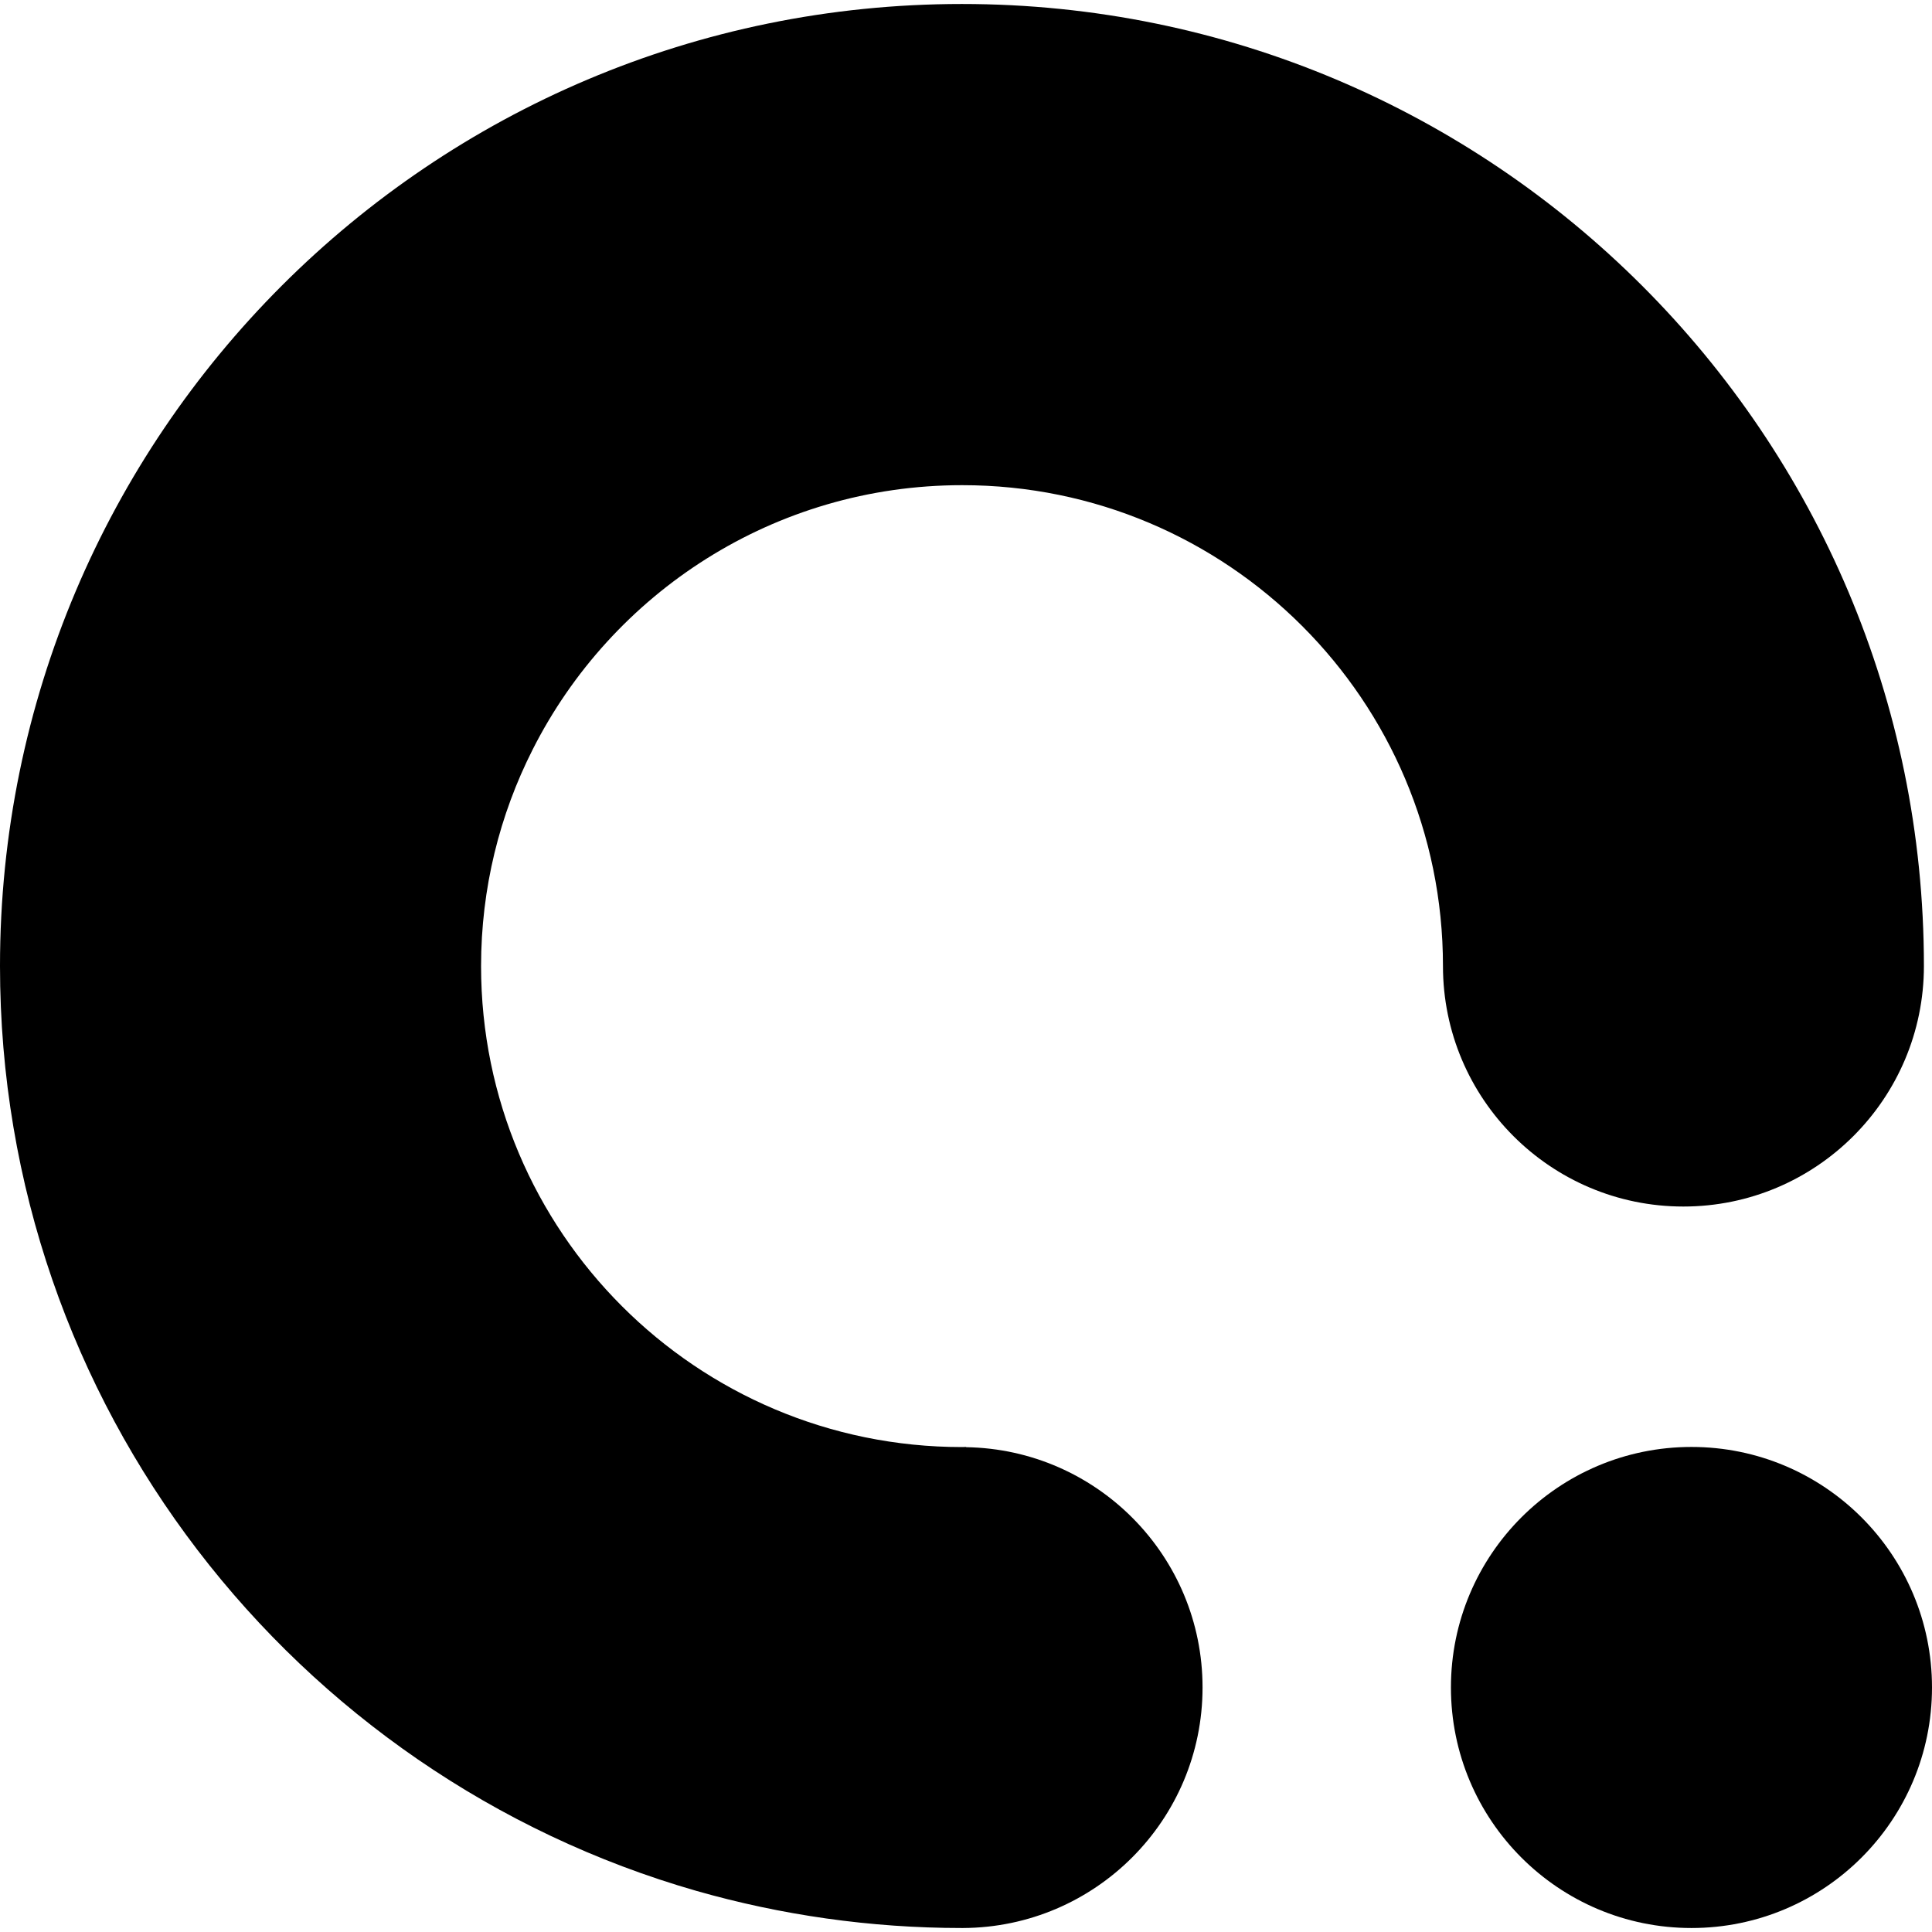
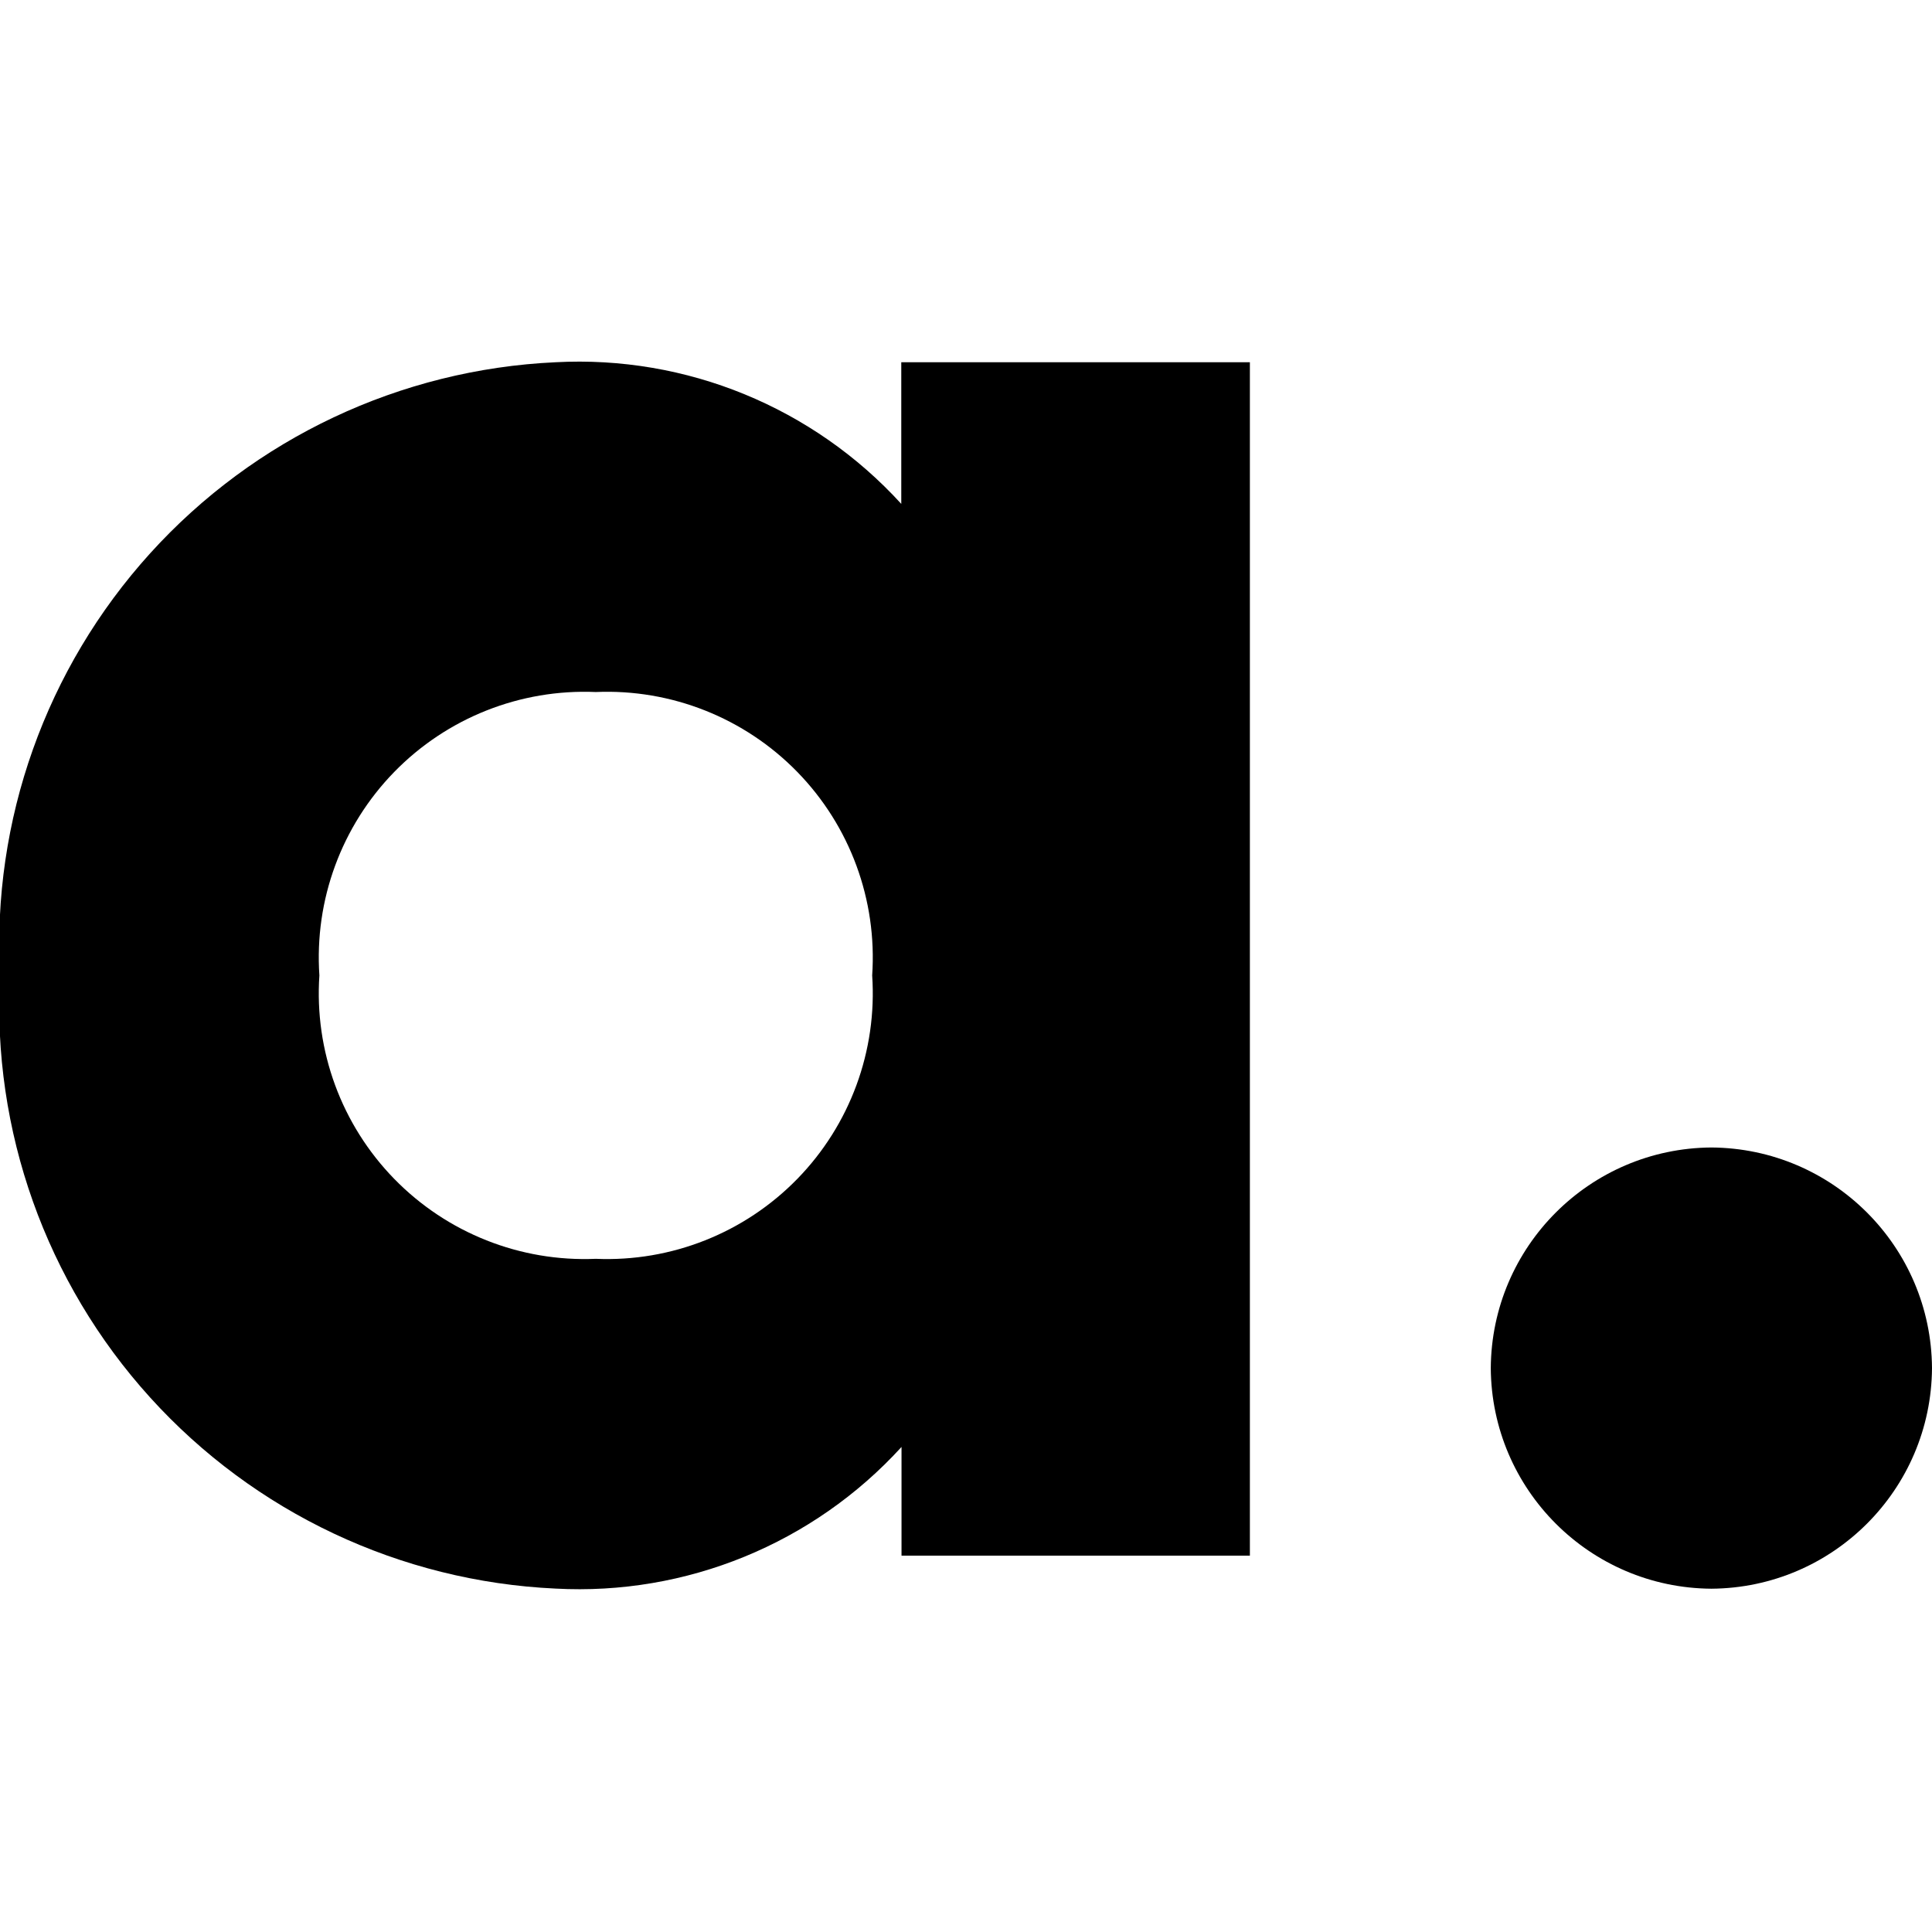
- <svg xmlns="http://www.w3.org/2000/svg" version="1.1" id="Layer_1" x="0px" y="0px" width="16px" height="16px" viewBox="0 0 16 16" style="enable-background:new 0 0 16 16;" xml:space="preserve">
-   <g>
-     <circle cx="14.008" cy="13.975" r="1.992" />
-     <path d="M13.941,9.992c1.1,0,1.992-0.893,1.992-1.992c0-4.4-3.567-7.967-7.967-7.967C3.566,0.033,0,3.6,0,8   c0,3.638,2.438,6.705,5.769,7.66c0.698,0.199,1.436,0.307,2.198,0.307c0.002,0,0.005,0,0.008,0l0,0   c1.096-0.005,1.984-0.895,1.984-1.992c0-1.088-0.874-1.973-1.958-1.99v-0.002c-0.012,0-0.022,0.001-0.034,0.001   c-2.2,0-3.983-1.784-3.983-3.983c0-0.646,0.154-1.254,0.427-1.793c0.656-1.299,2.002-2.19,3.557-2.19   C10.166,4.017,11.95,5.8,11.95,8C11.95,9.1,12.842,9.992,13.941,9.992z" />
+ <svg xmlns="http://www.w3.org/2000/svg" width="16" height="16" viewBox="0 0 16 16">
+   <defs>
+     <clipPath id="clip-safari-pinned-tab">
+       <rect width="16" height="16" />
+     </clipPath>
+   </defs>
+   <g id="safari-pinned-tab" clip-path="url(#clip-safari-pinned-tab)">
+     <g id="Component_55_10" data-name="Component 55 – 10">
+       <rect id="Rectangle_384" data-name="Rectangle 384" width="16" height="16" opacity="0" />
+       <g id="Group_859" data-name="Group 859" transform="translate(0 3)">
+         <path id="Path_26" data-name="Path 26" d="M7.464-58.24v1.173A3.613,3.613,0,0,0,4.6-58.24,4.83,4.83,0,0,0,0-53.162a4.83,4.83,0,0,0,4.6,5.078,3.613,3.613,0,0,0,2.866-1.173v.9h2.885V-58.24Zm-2.53,7.425a2.2,2.2,0,0,1-2.289-2.347,2.2,2.2,0,0,1,2.289-2.347,2.2,2.2,0,0,1,2.289,2.347A2.2,2.2,0,0,1,4.934-50.815Z" transform="translate(0 58.24)" />
+         <path id="Path_31" data-name="Path 31" d="M236.458-27.545a1.839,1.839,0,0,0,1.827-1.827,1.839,1.839,0,0,0-1.827-1.827,1.839,1.839,0,0,0-1.827,1.827A1.839,1.839,0,0,0,236.458-27.545Z" transform="translate(-222.285 37.702)" />
+       </g>
+     </g>
  </g>
</svg>
